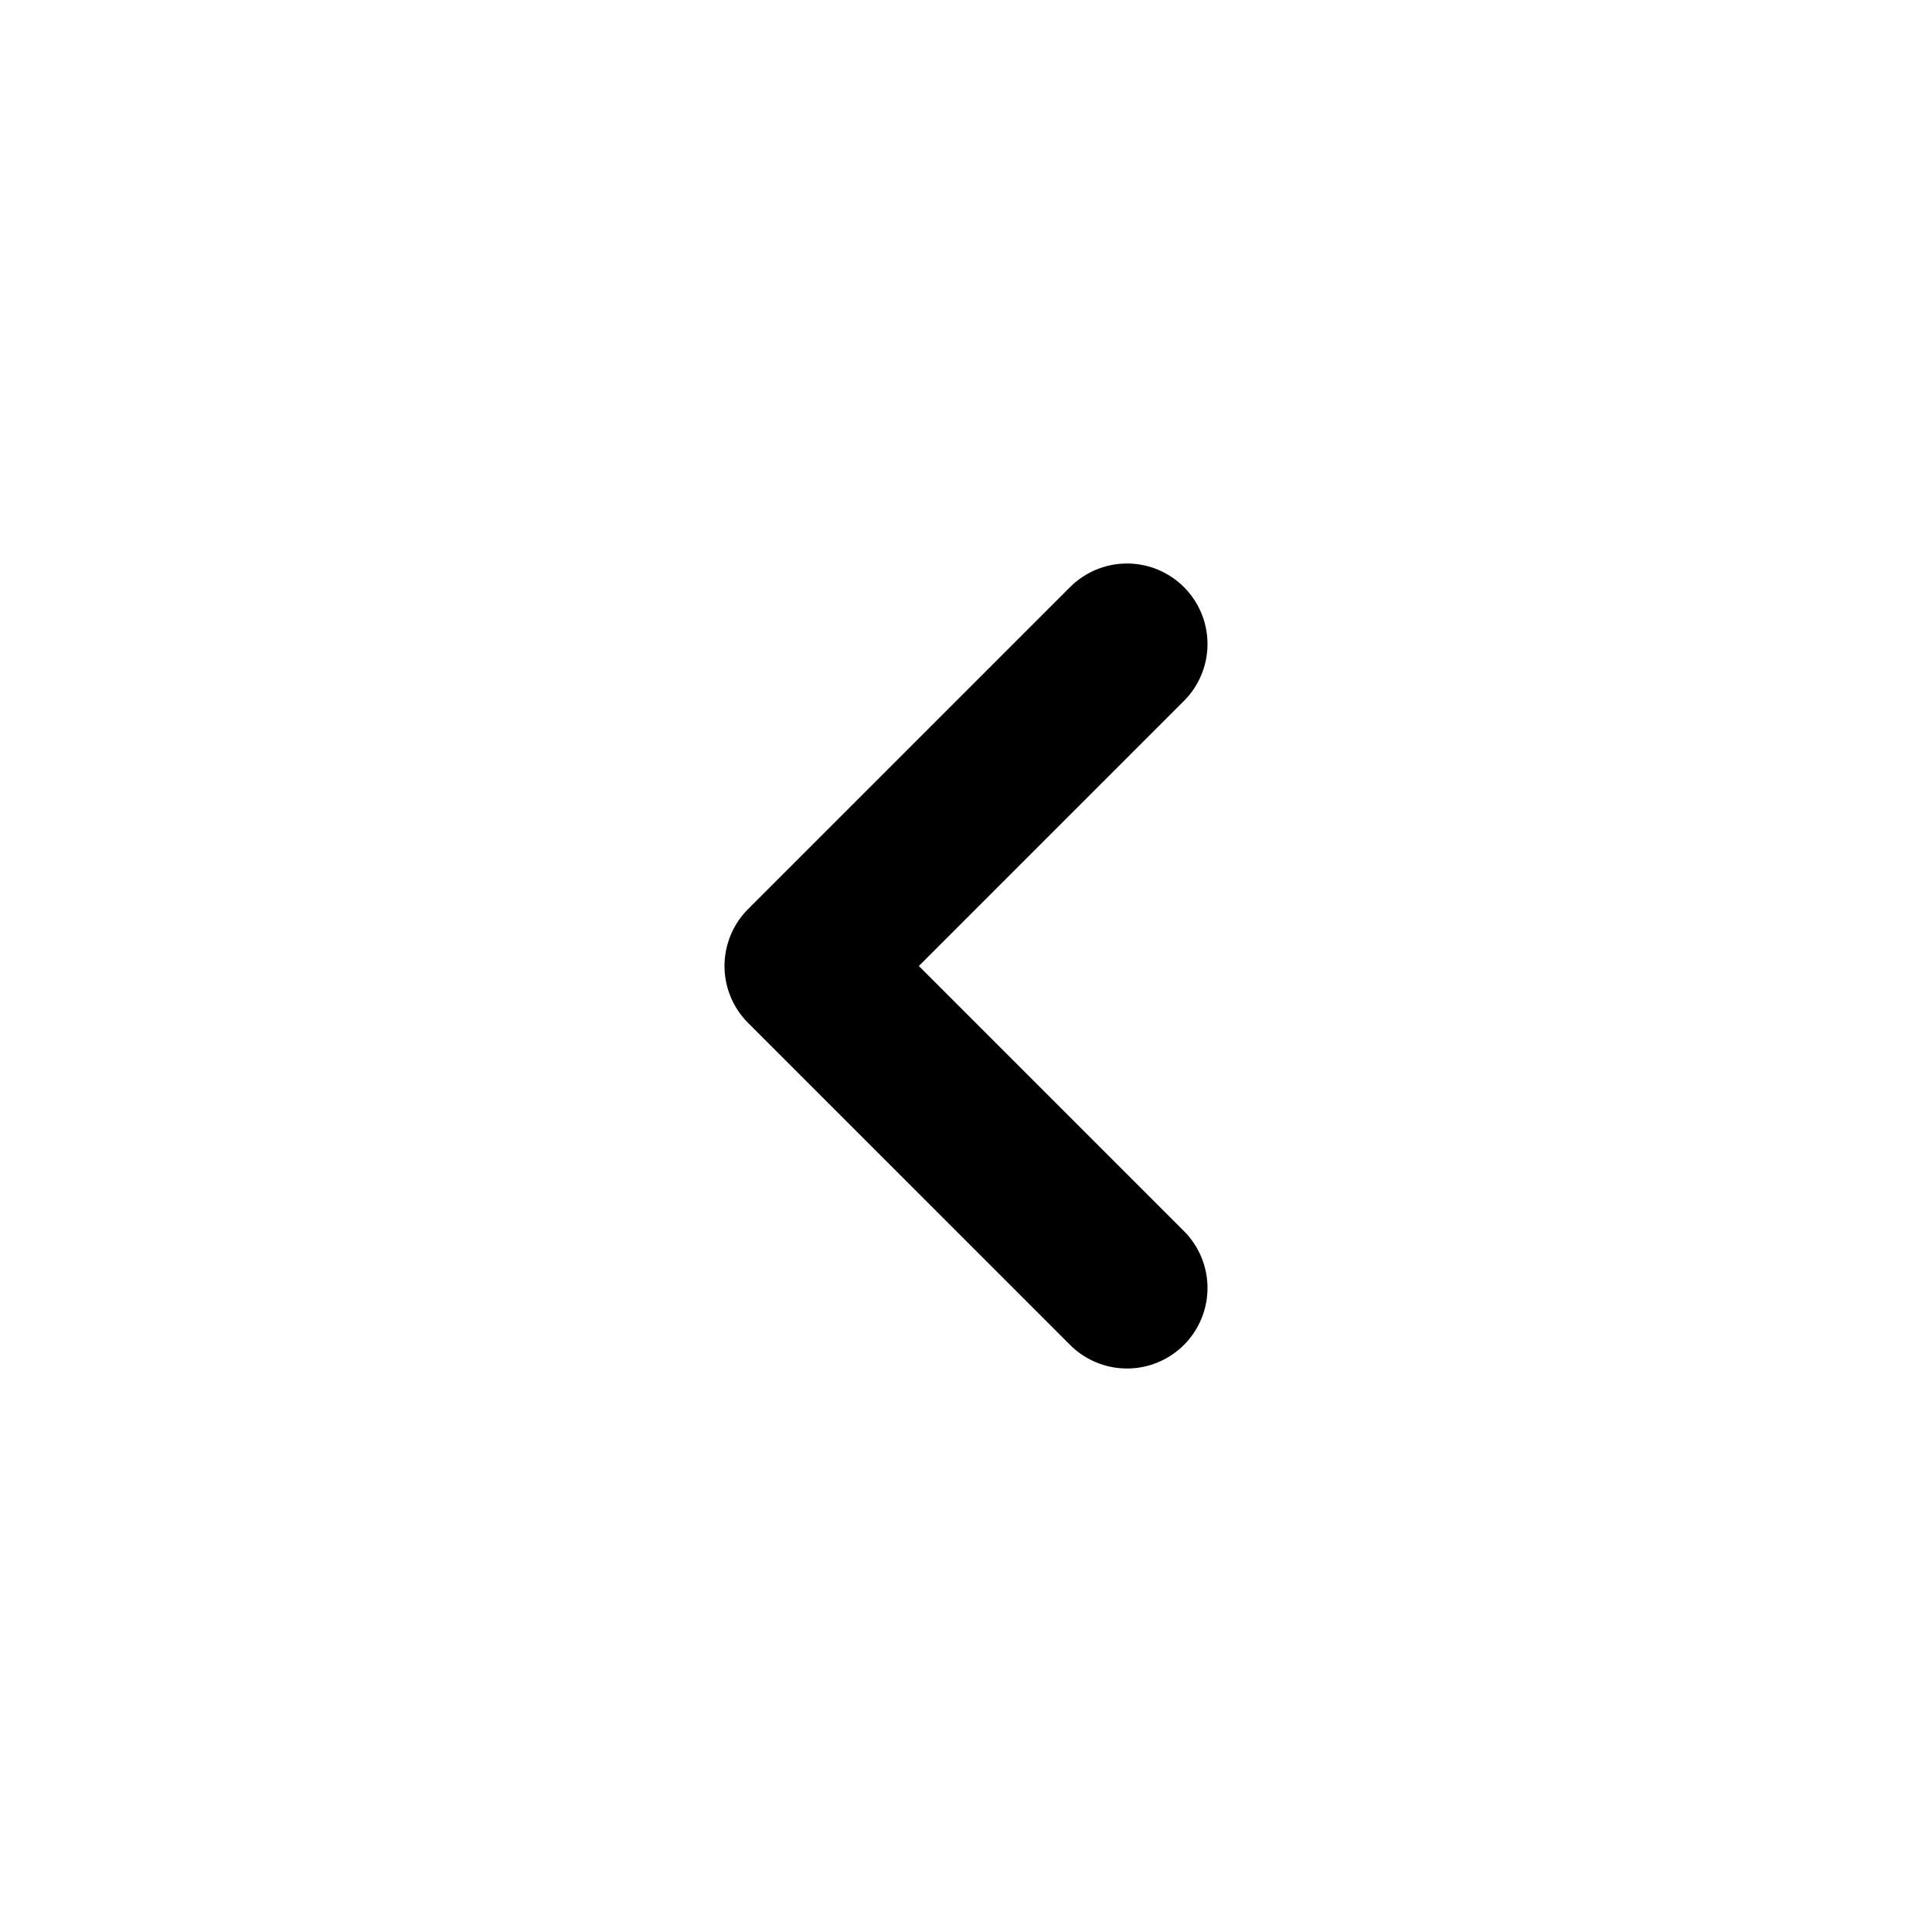
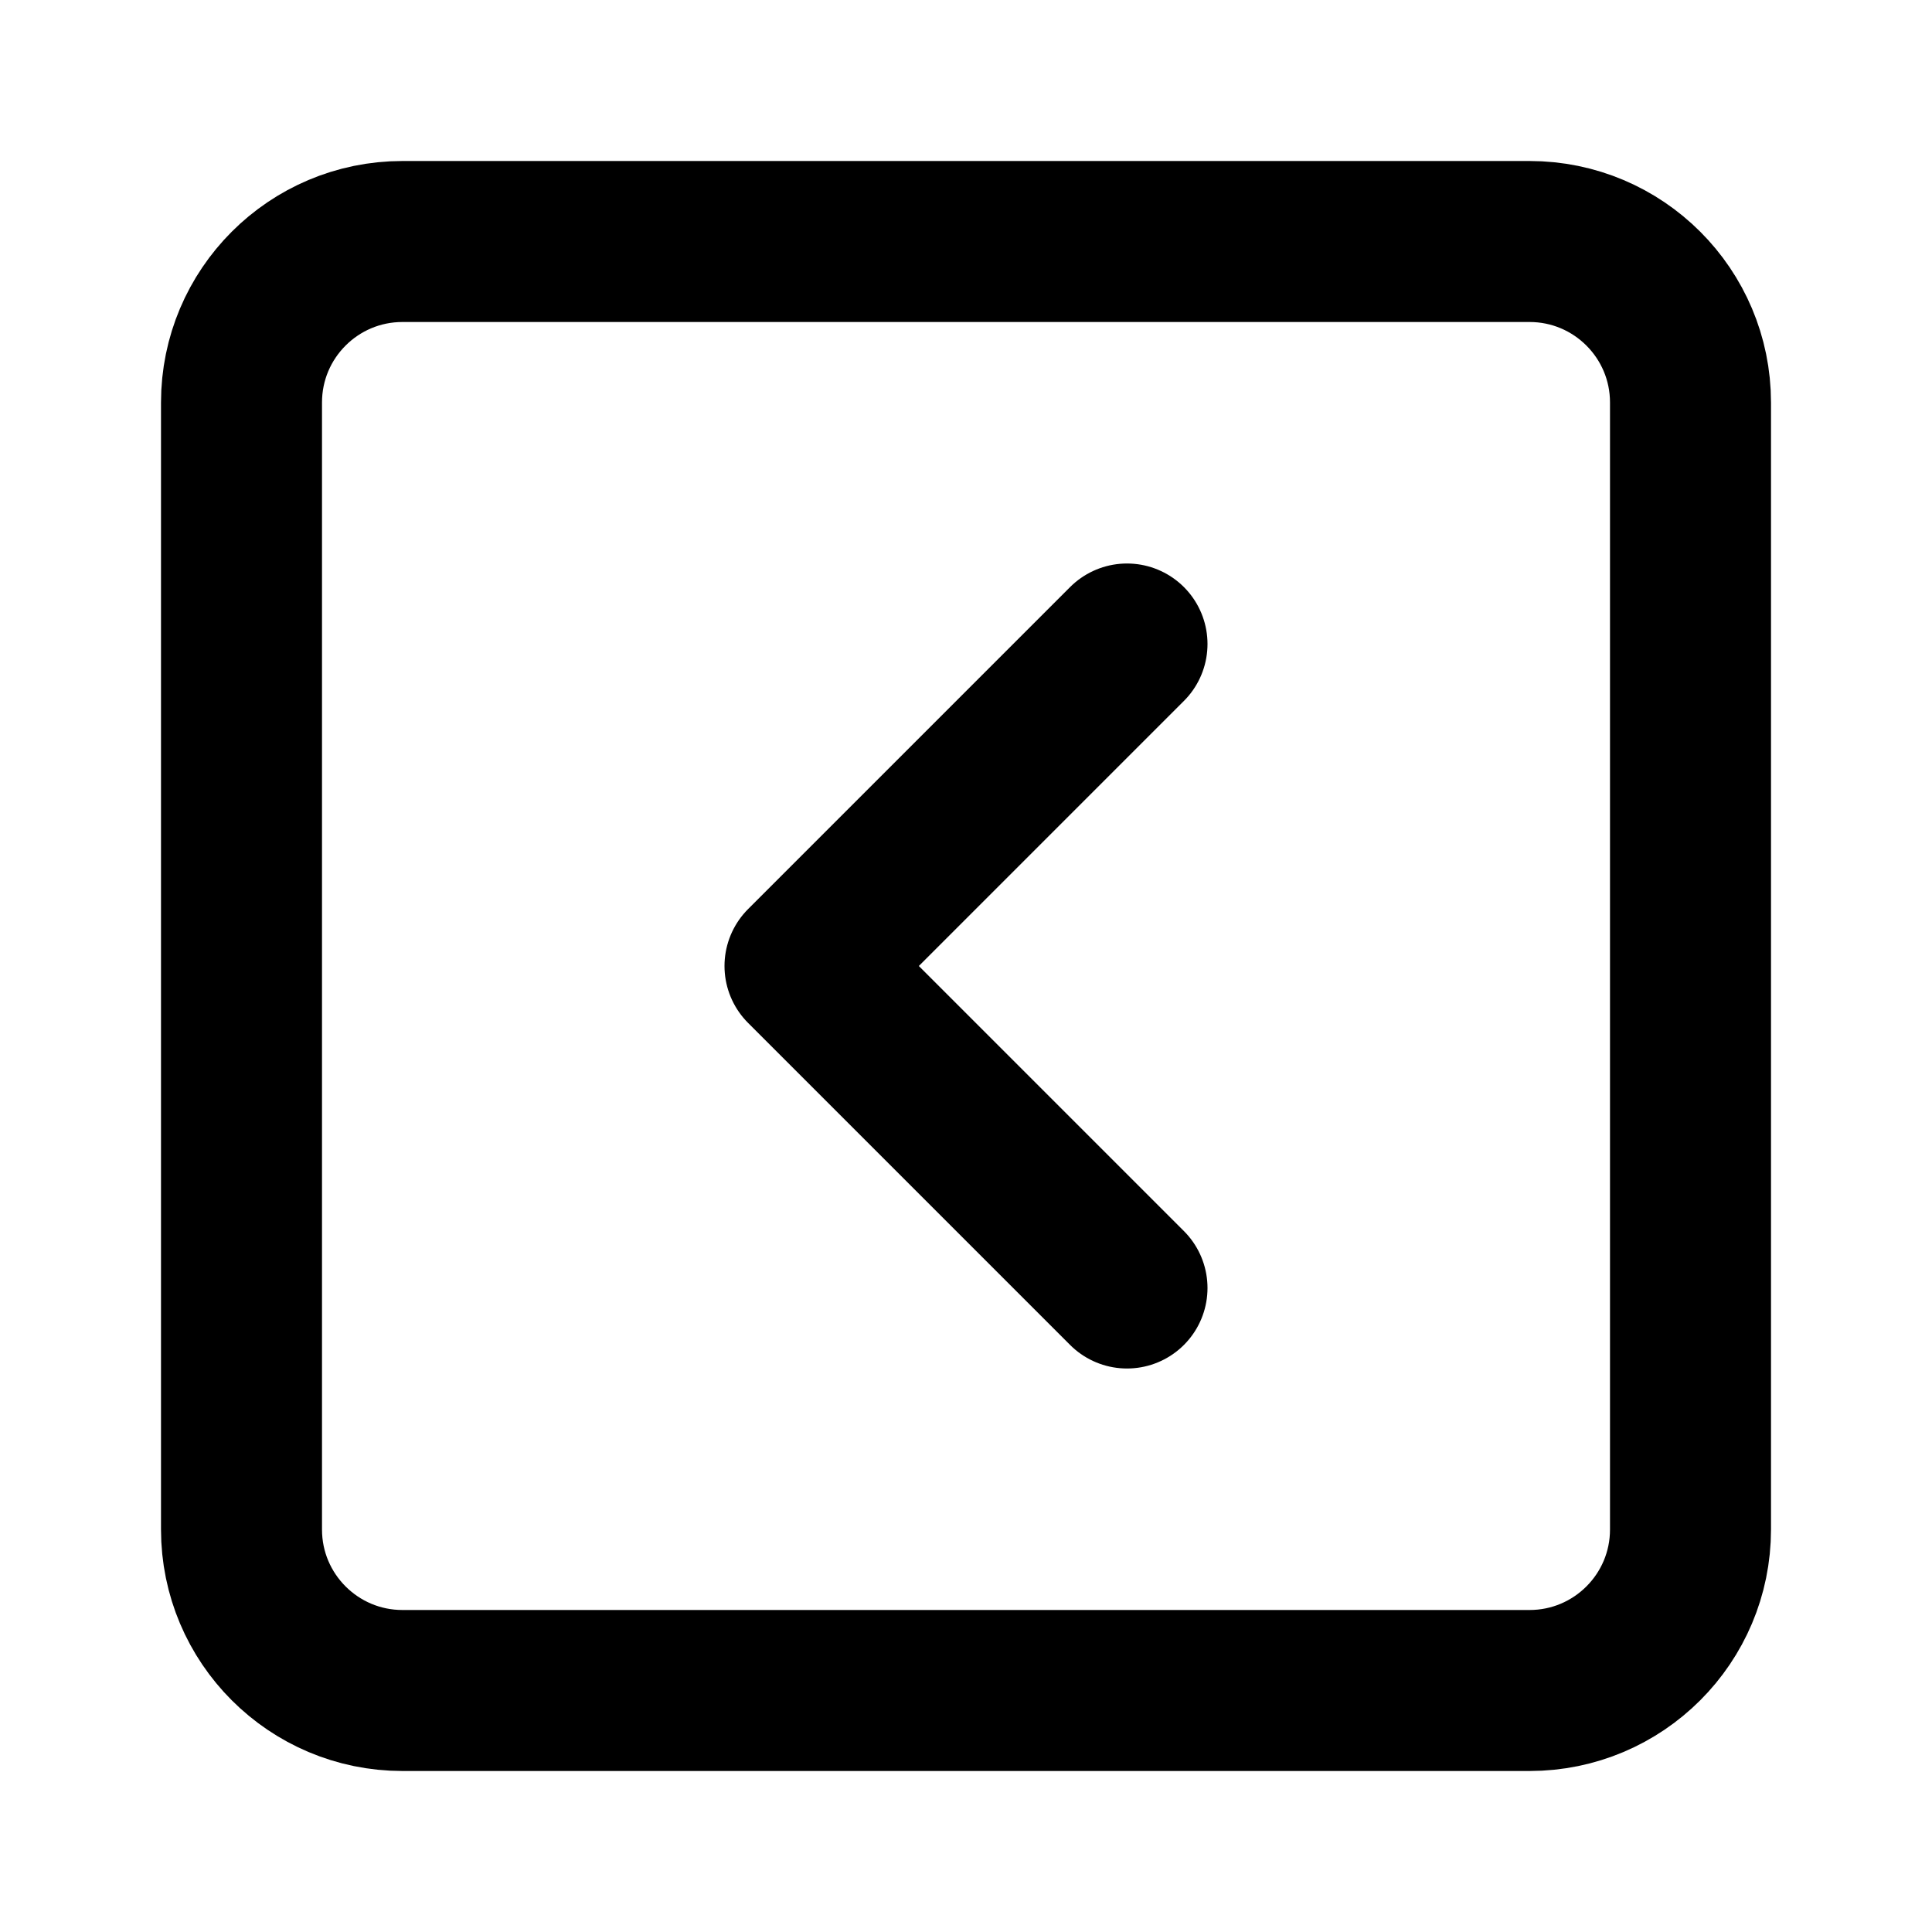
<svg xmlns="http://www.w3.org/2000/svg" viewBox="0 0 24 24" fill="none" stroke="currentColor" stroke-width="2" stroke-linecap="round" stroke-linejoin="round">
-   <rect x="3" y="3" rx="2" />
+   <rect width="18" height="18" x="3" y="3" rx="2" />
  <path d="m14 16-4-4 4-4" />
</svg>
